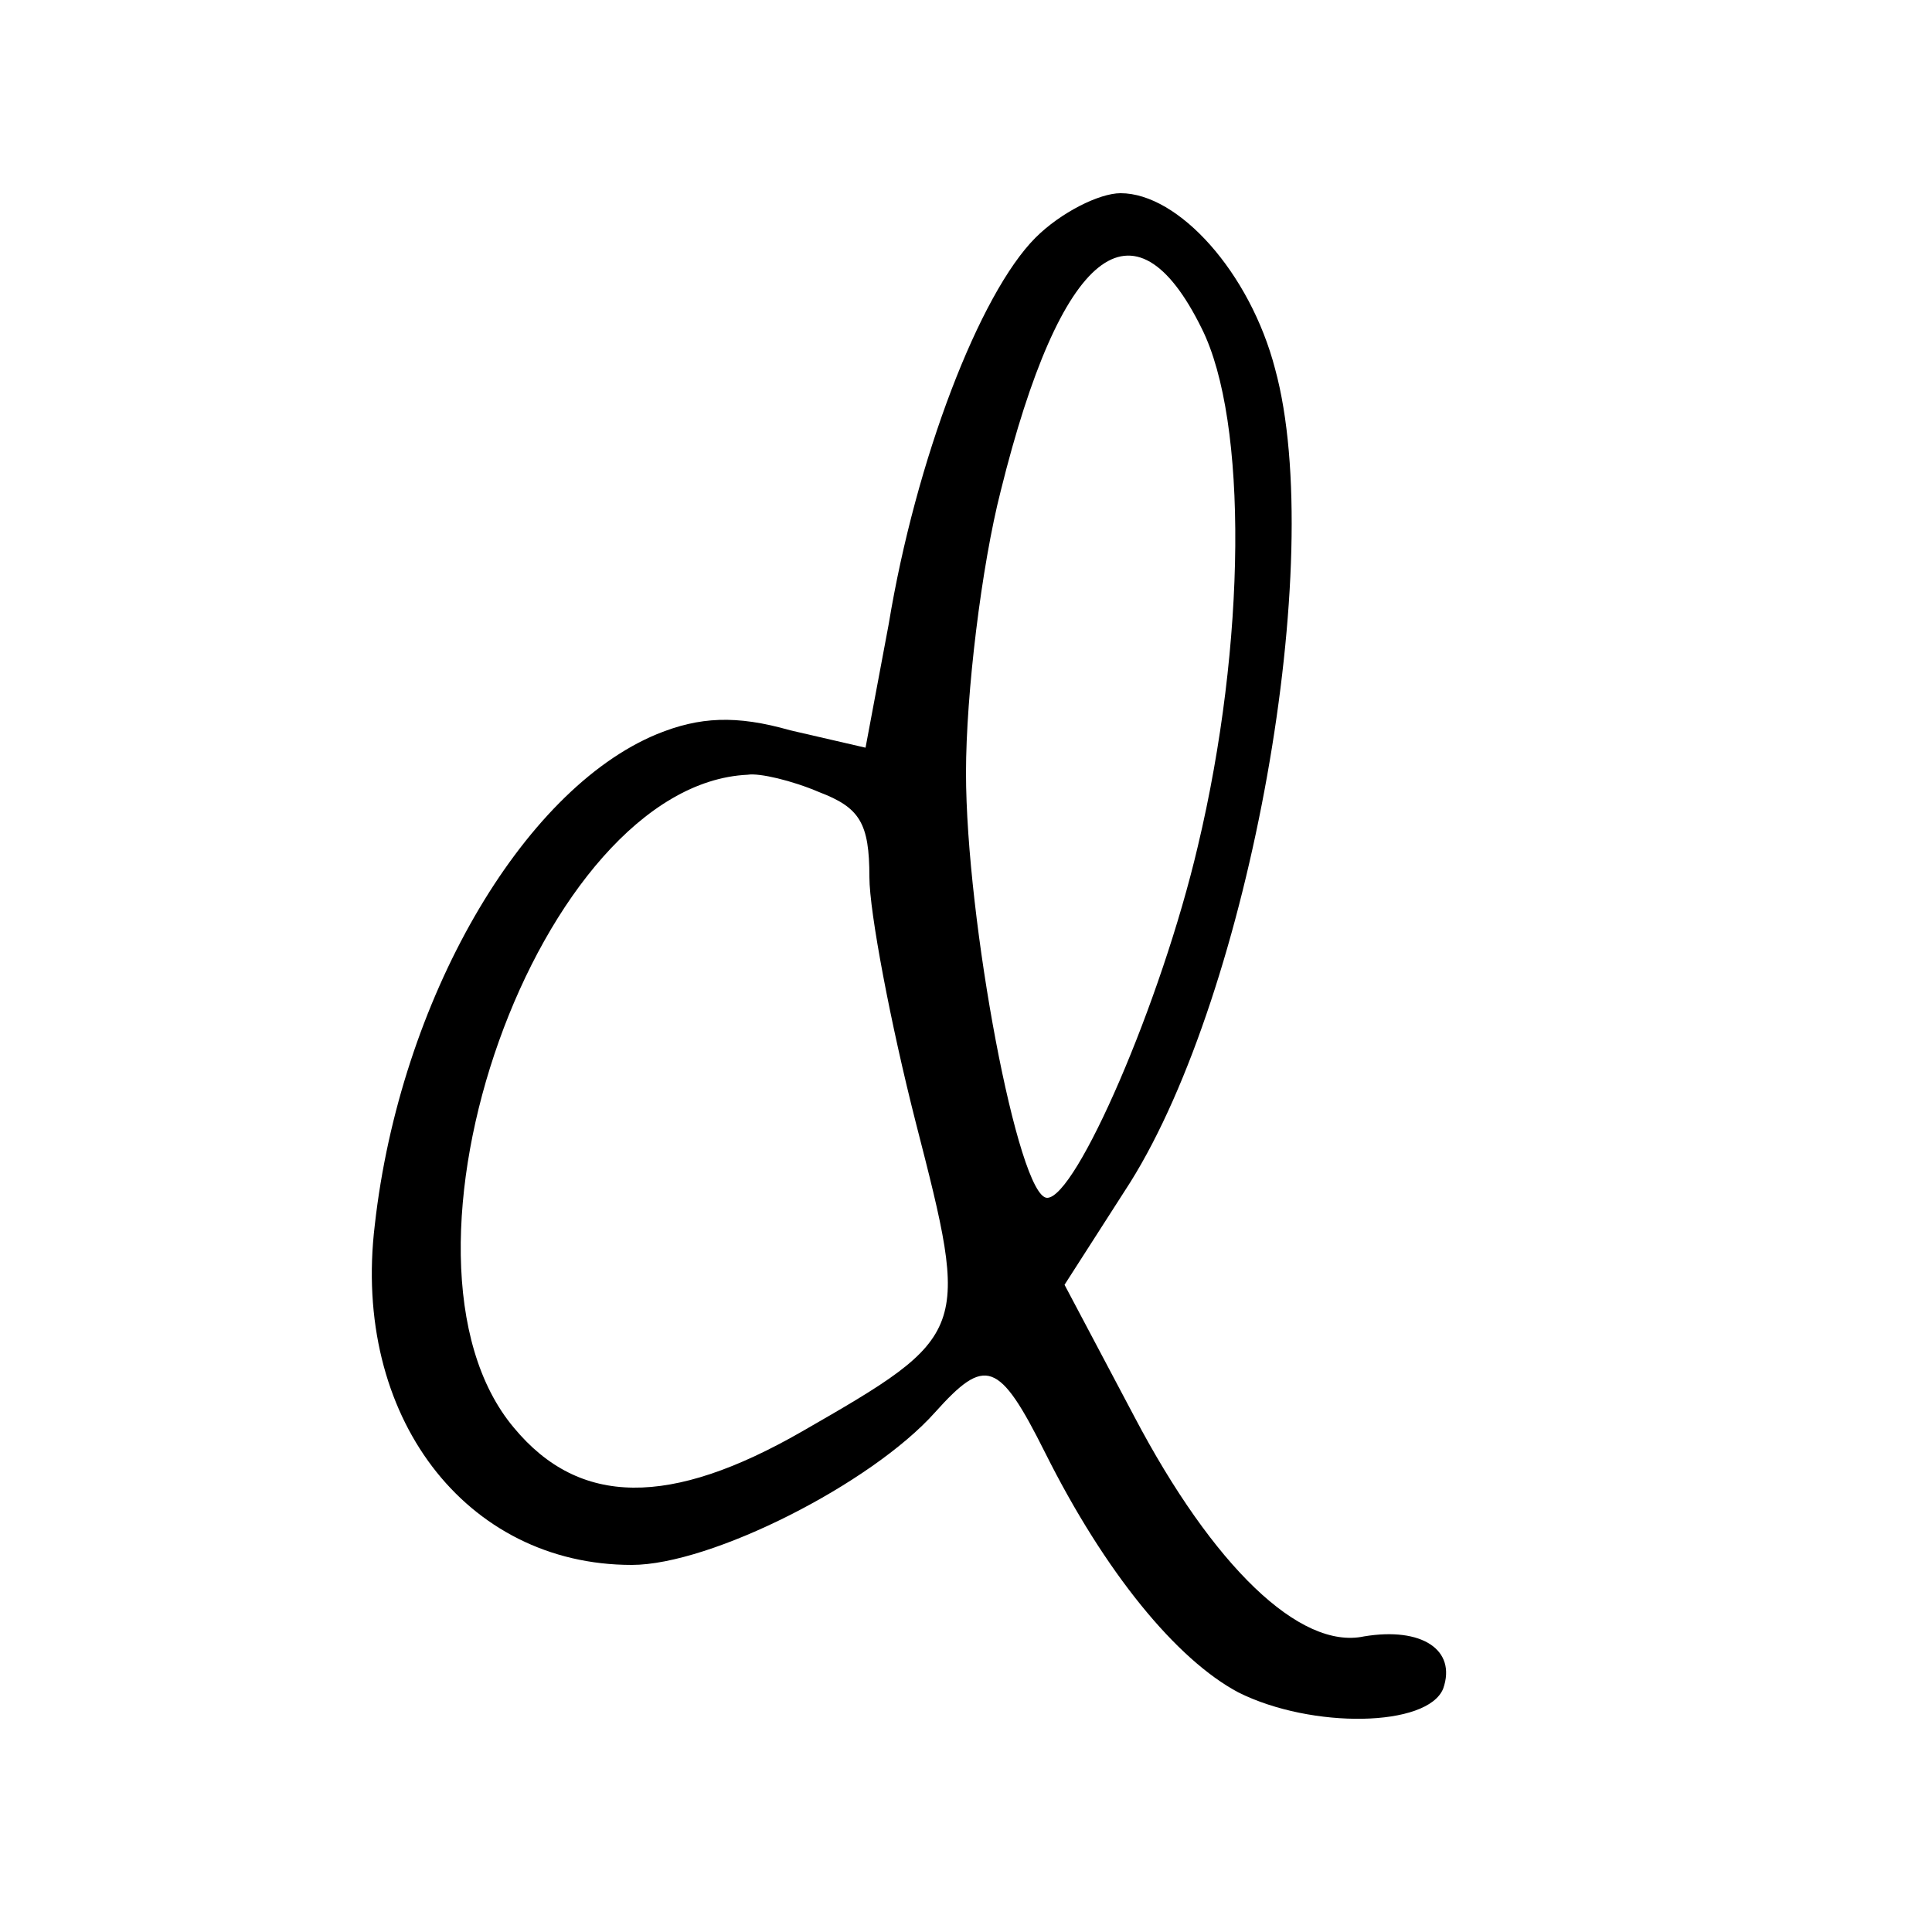
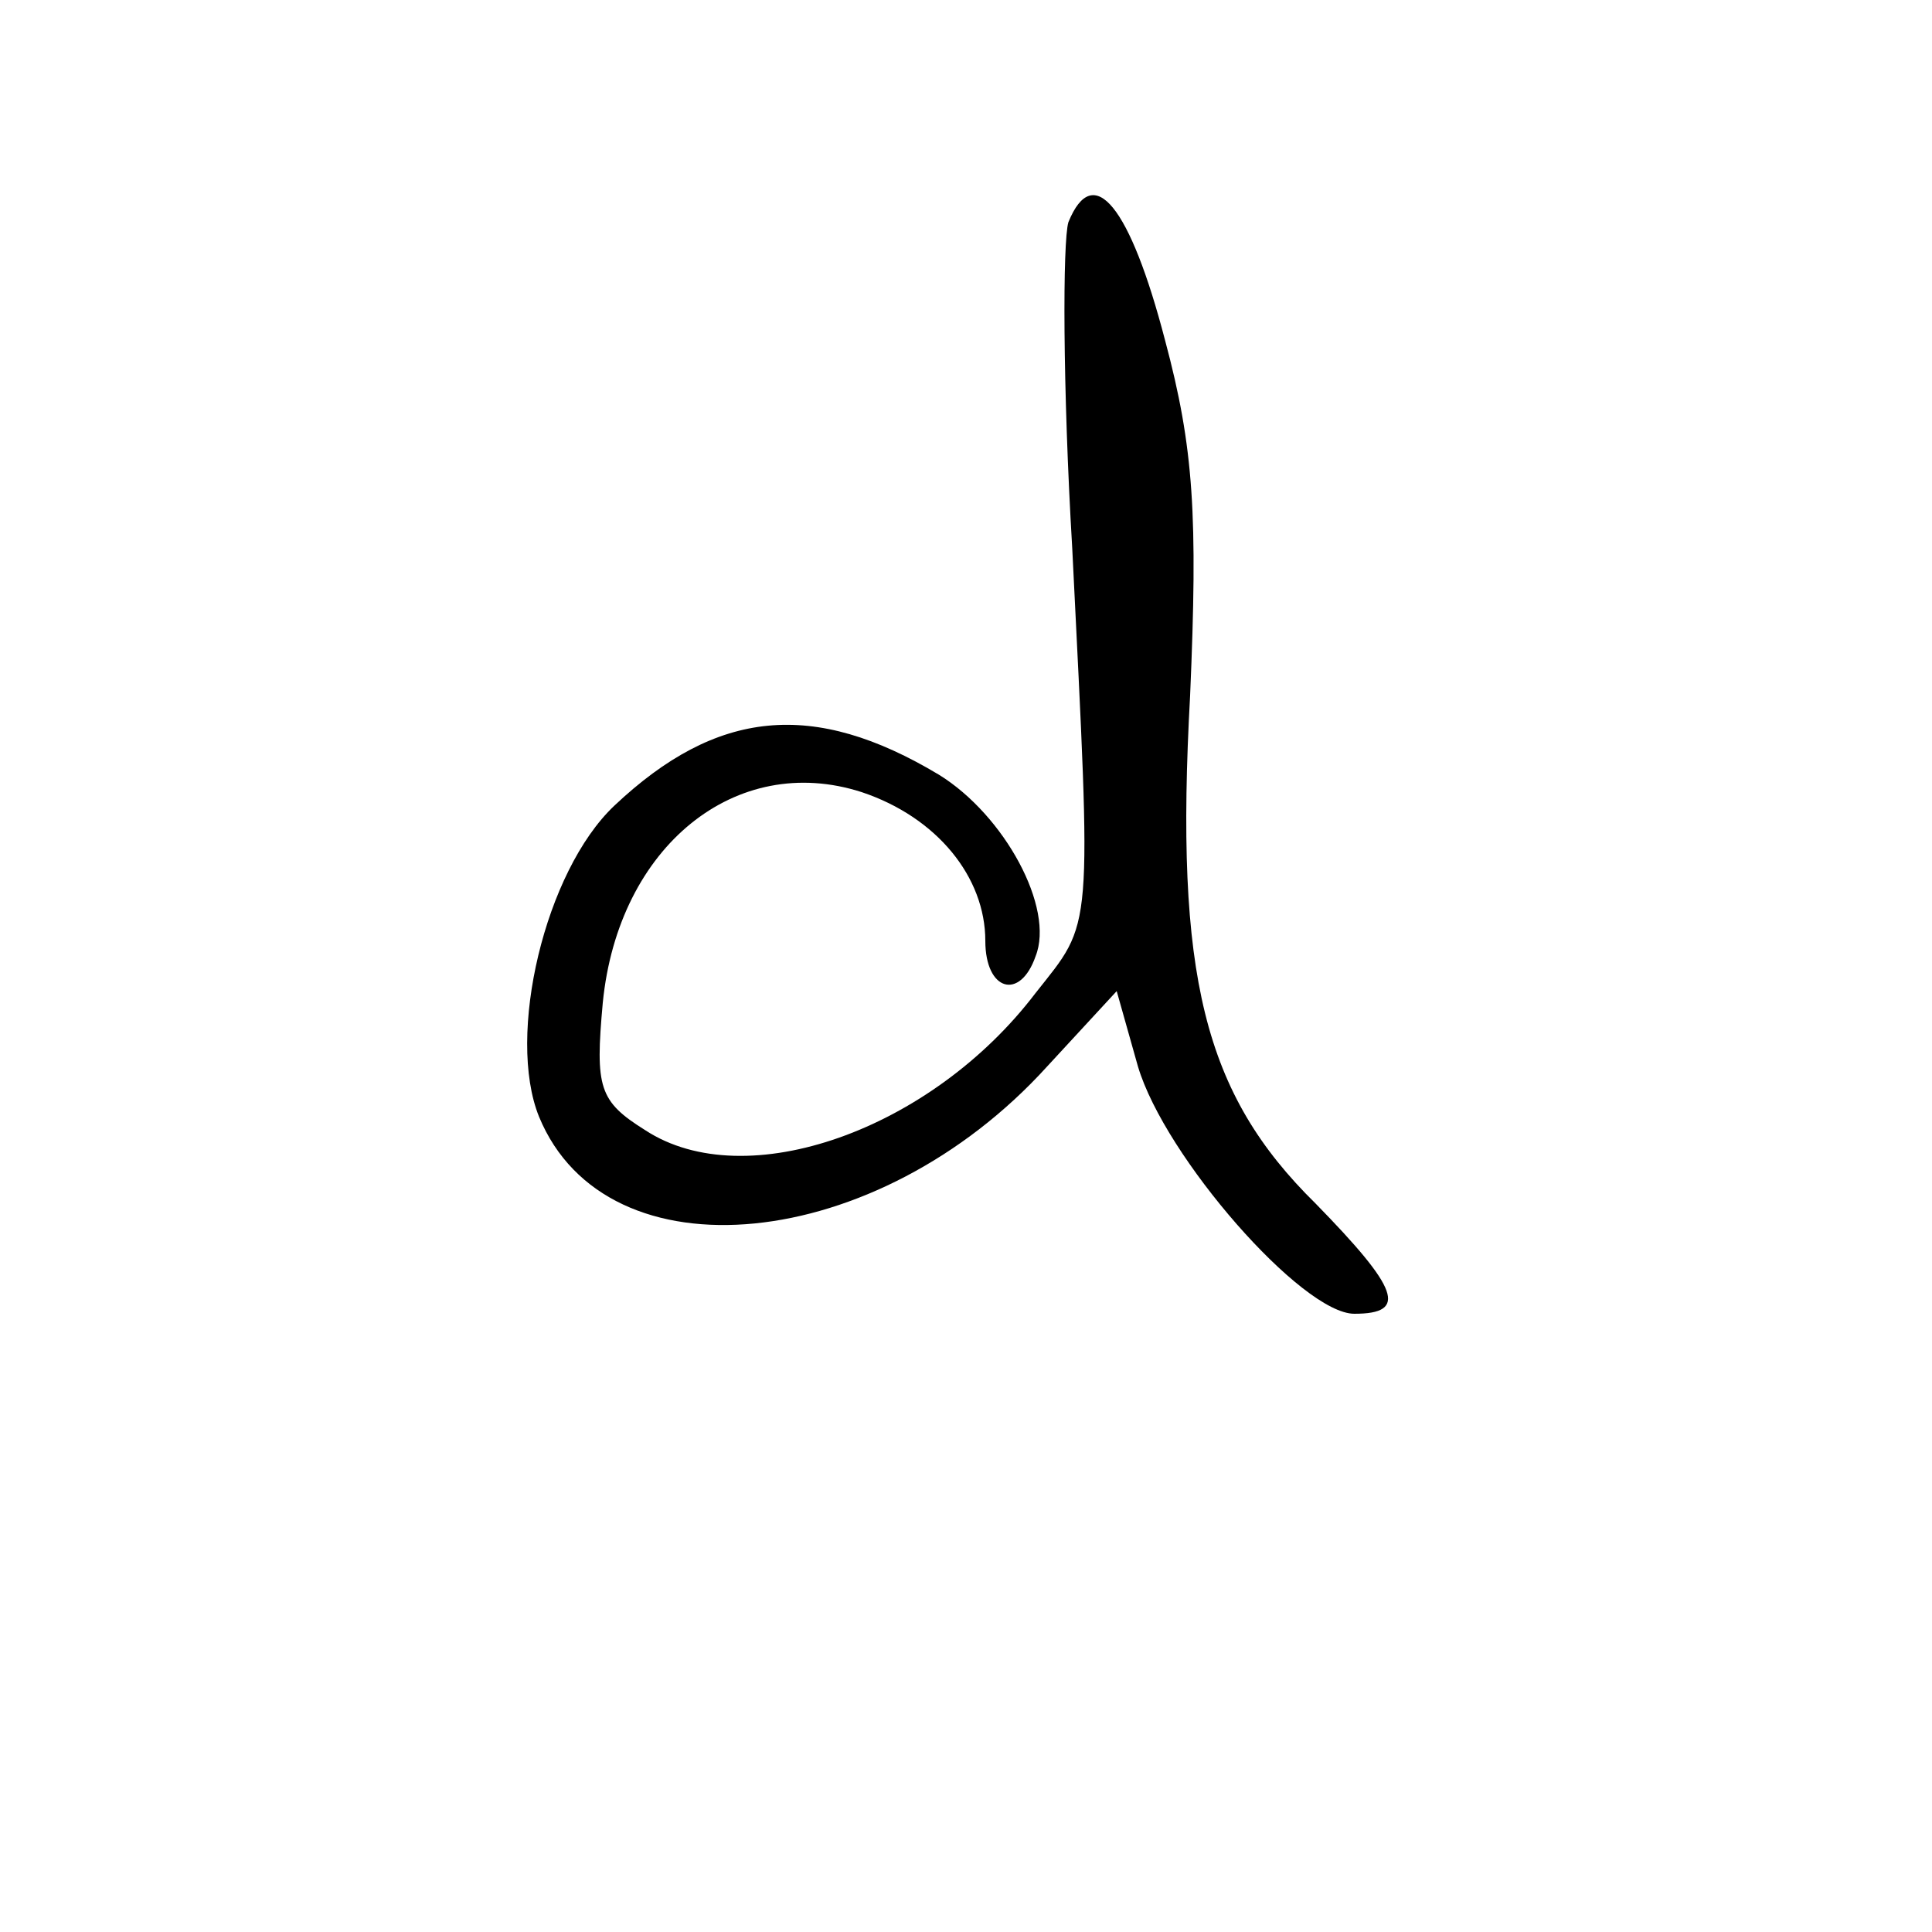
<svg xmlns="http://www.w3.org/2000/svg" version="1.0" width="100pt" height="100pt" viewBox="0 0 100 100" preserveAspectRatio="xMidYMid meet">
  <g transform="translate(0,100) scale(0.1,-0.1)" fill="#000000" stroke="none">
-     <path d="M536 877 c-29 -29 -62 -115 -76 -200 l-12 -64 -39 9 c-28 8 -47 7 -69 -2 -70 -29 -133 -138 -146 -254 -12 -99 47 -176 133 -176 41 0 124 42 157 79 26 29 33 27 57 -21 31 -62 68 -107 100 -124 38 -19 98 -18 106 2 7 20 -11 32 -41 27 -33 -7 -78 36 -119 114 l-36 68 34 53 c62 99 102 322 75 421 -13 50 -50 91 -80 91 -11 0 -31 -10 -44 -23z m86 -47 c24 -48 23 -163 -2 -268 -19 -81 -63 -182 -78 -182 -15 0 -42 144 -42 220 0 41 8 107 18 146 31 125 69 155 104 84z m-198 -240 c21 -8 26 -16 26 -44 0 -18 11 -76 24 -127 28 -109 28 -110 -59 -160 -68 -39 -115 -39 -149 2 -74 88 13 333 121 338 6 1 23 -3 37 -9z" />
+     <path d="M553 885 c-3 -10 -3 -85 2 -169 10 -202 11 -192 -19 -230 -54 -71 -150 -105 -202 -71 -24 15 -26 22 -22 66 8 81 69 130 134 109 39 -13 64 -44 64 -77 0 -26 18 -31 26 -8 10 25 -16 73 -50 94 -65 39 -115 34 -168 -16 -36 -34 -56 -119 -39 -161 35 -85 175 -71 263 26 l36 39 11 -39 c14 -47 85 -128 112 -128 28 0 23 13 -20 57 -58 57 -73 118 -65 263 4 93 2 128 -13 184 -18 69 -37 93 -50 61z" />
  </g>
</svg>
